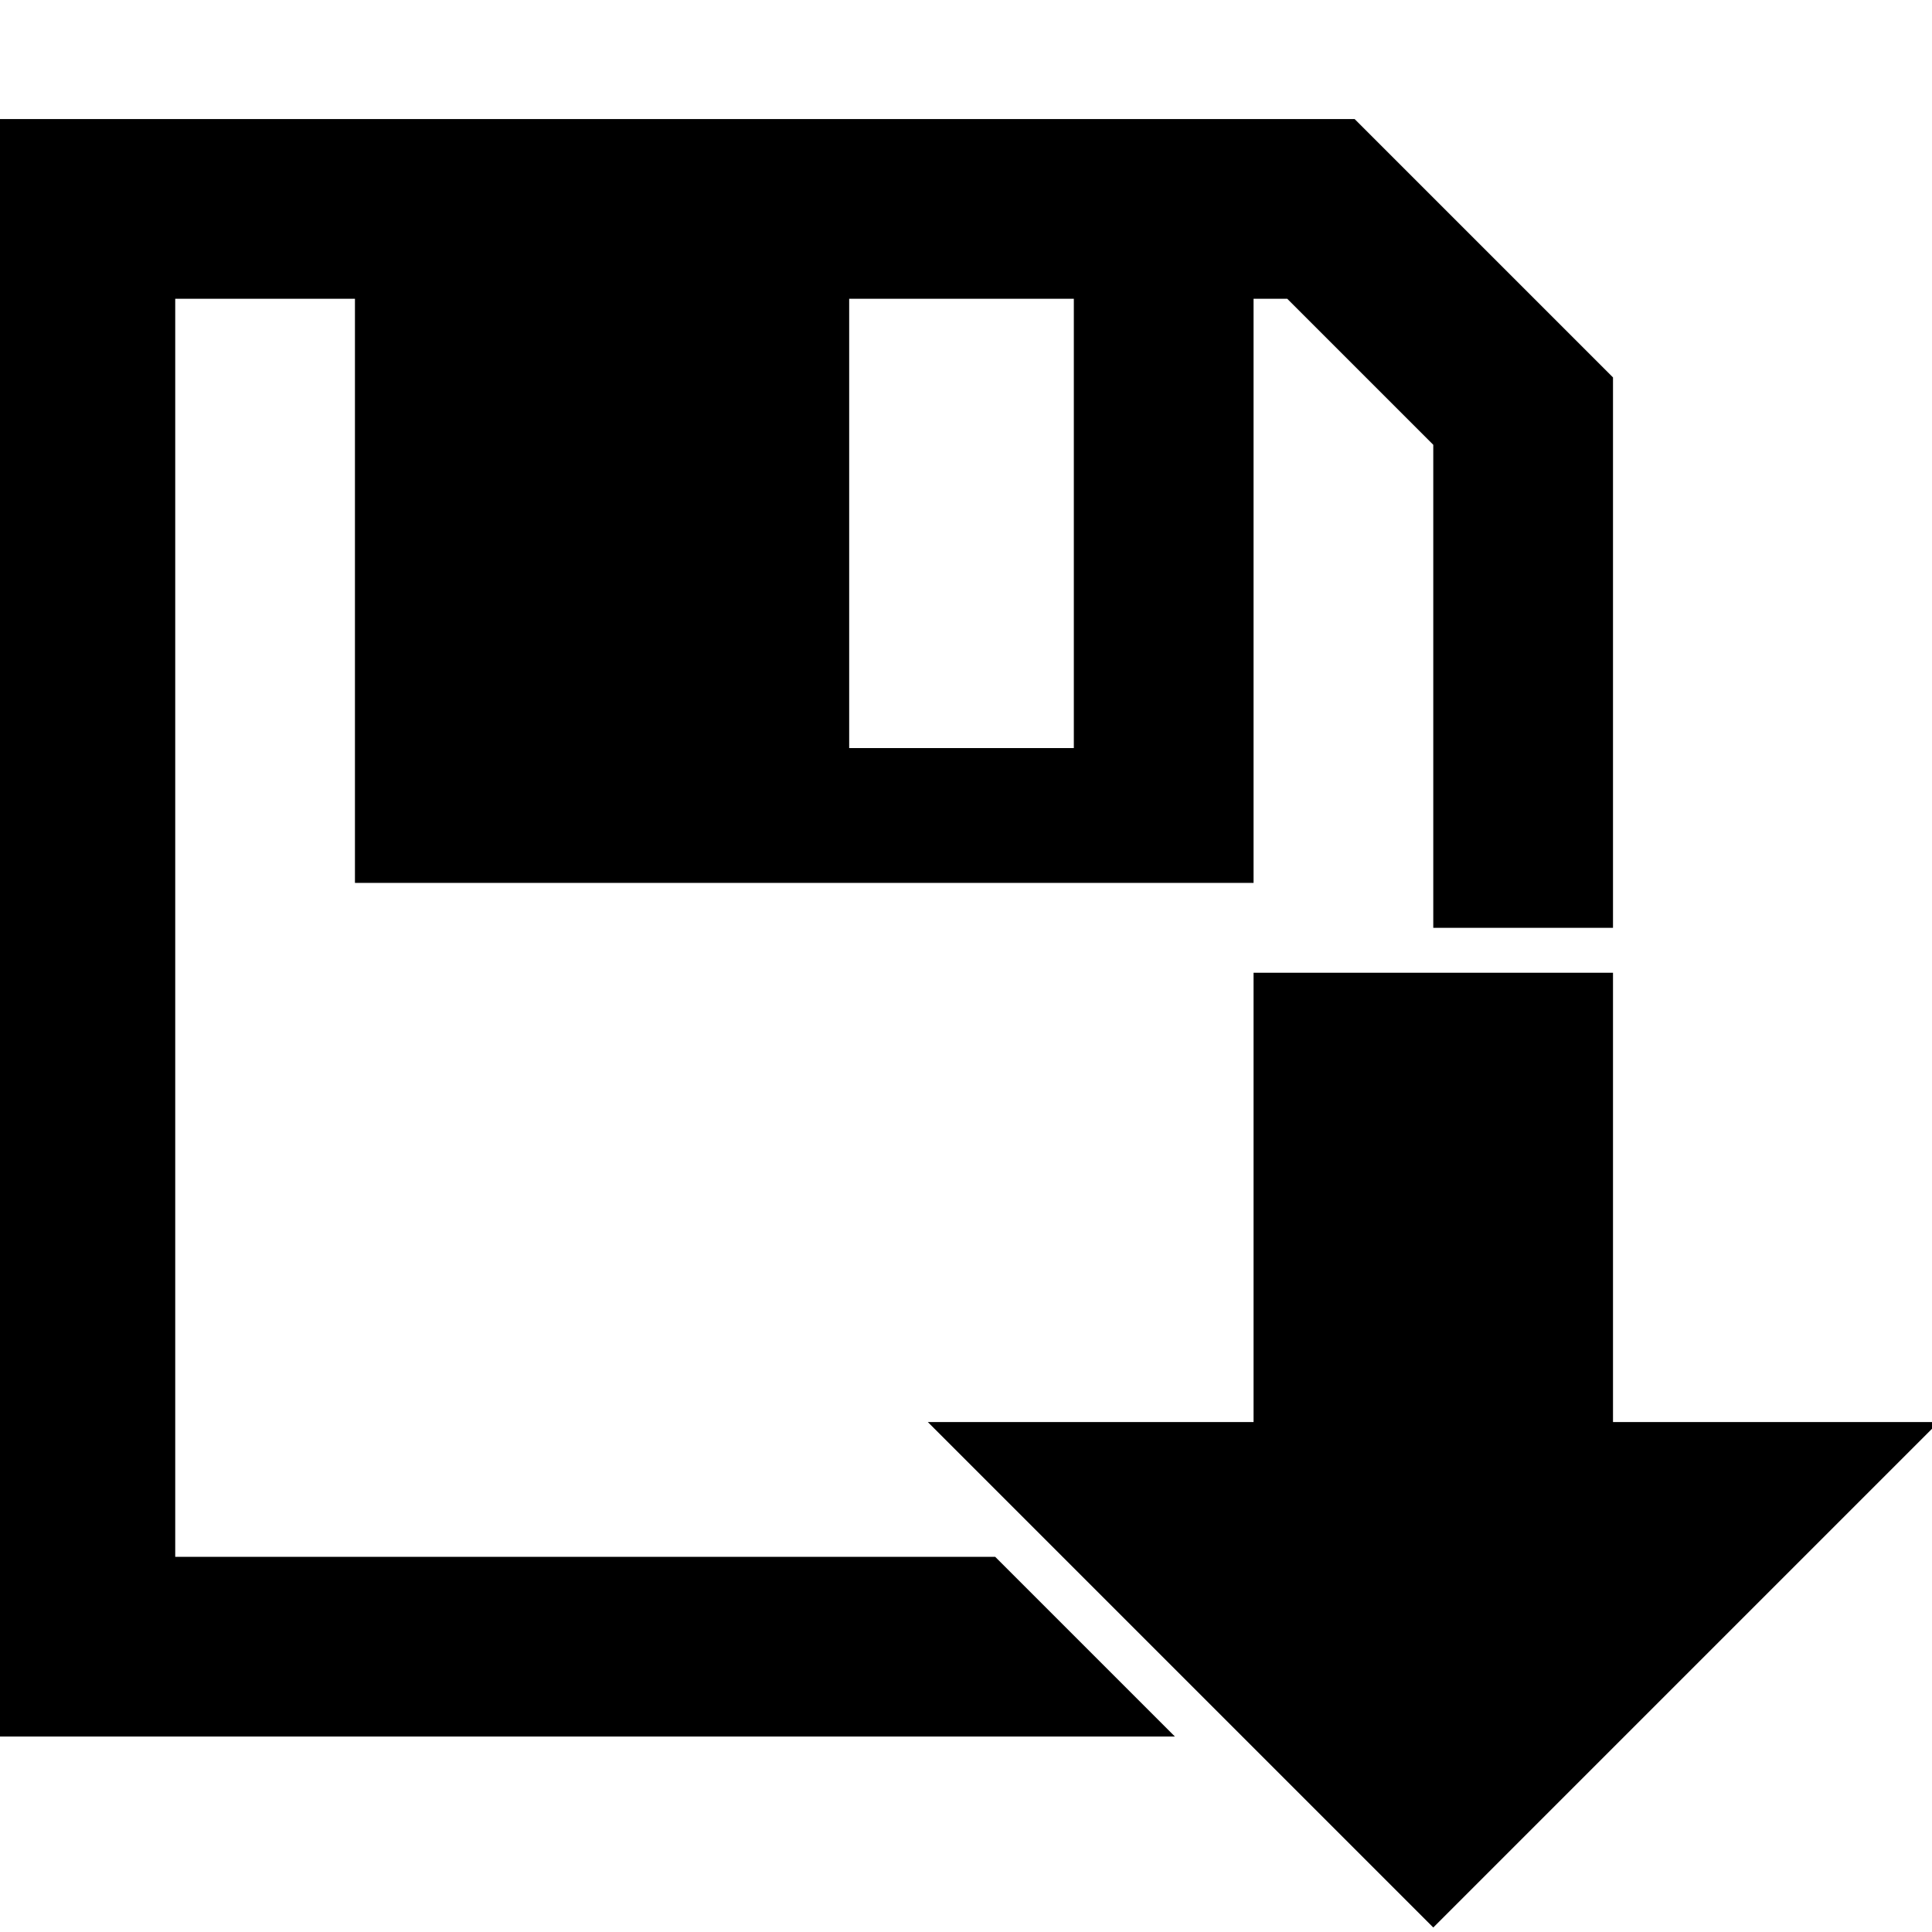
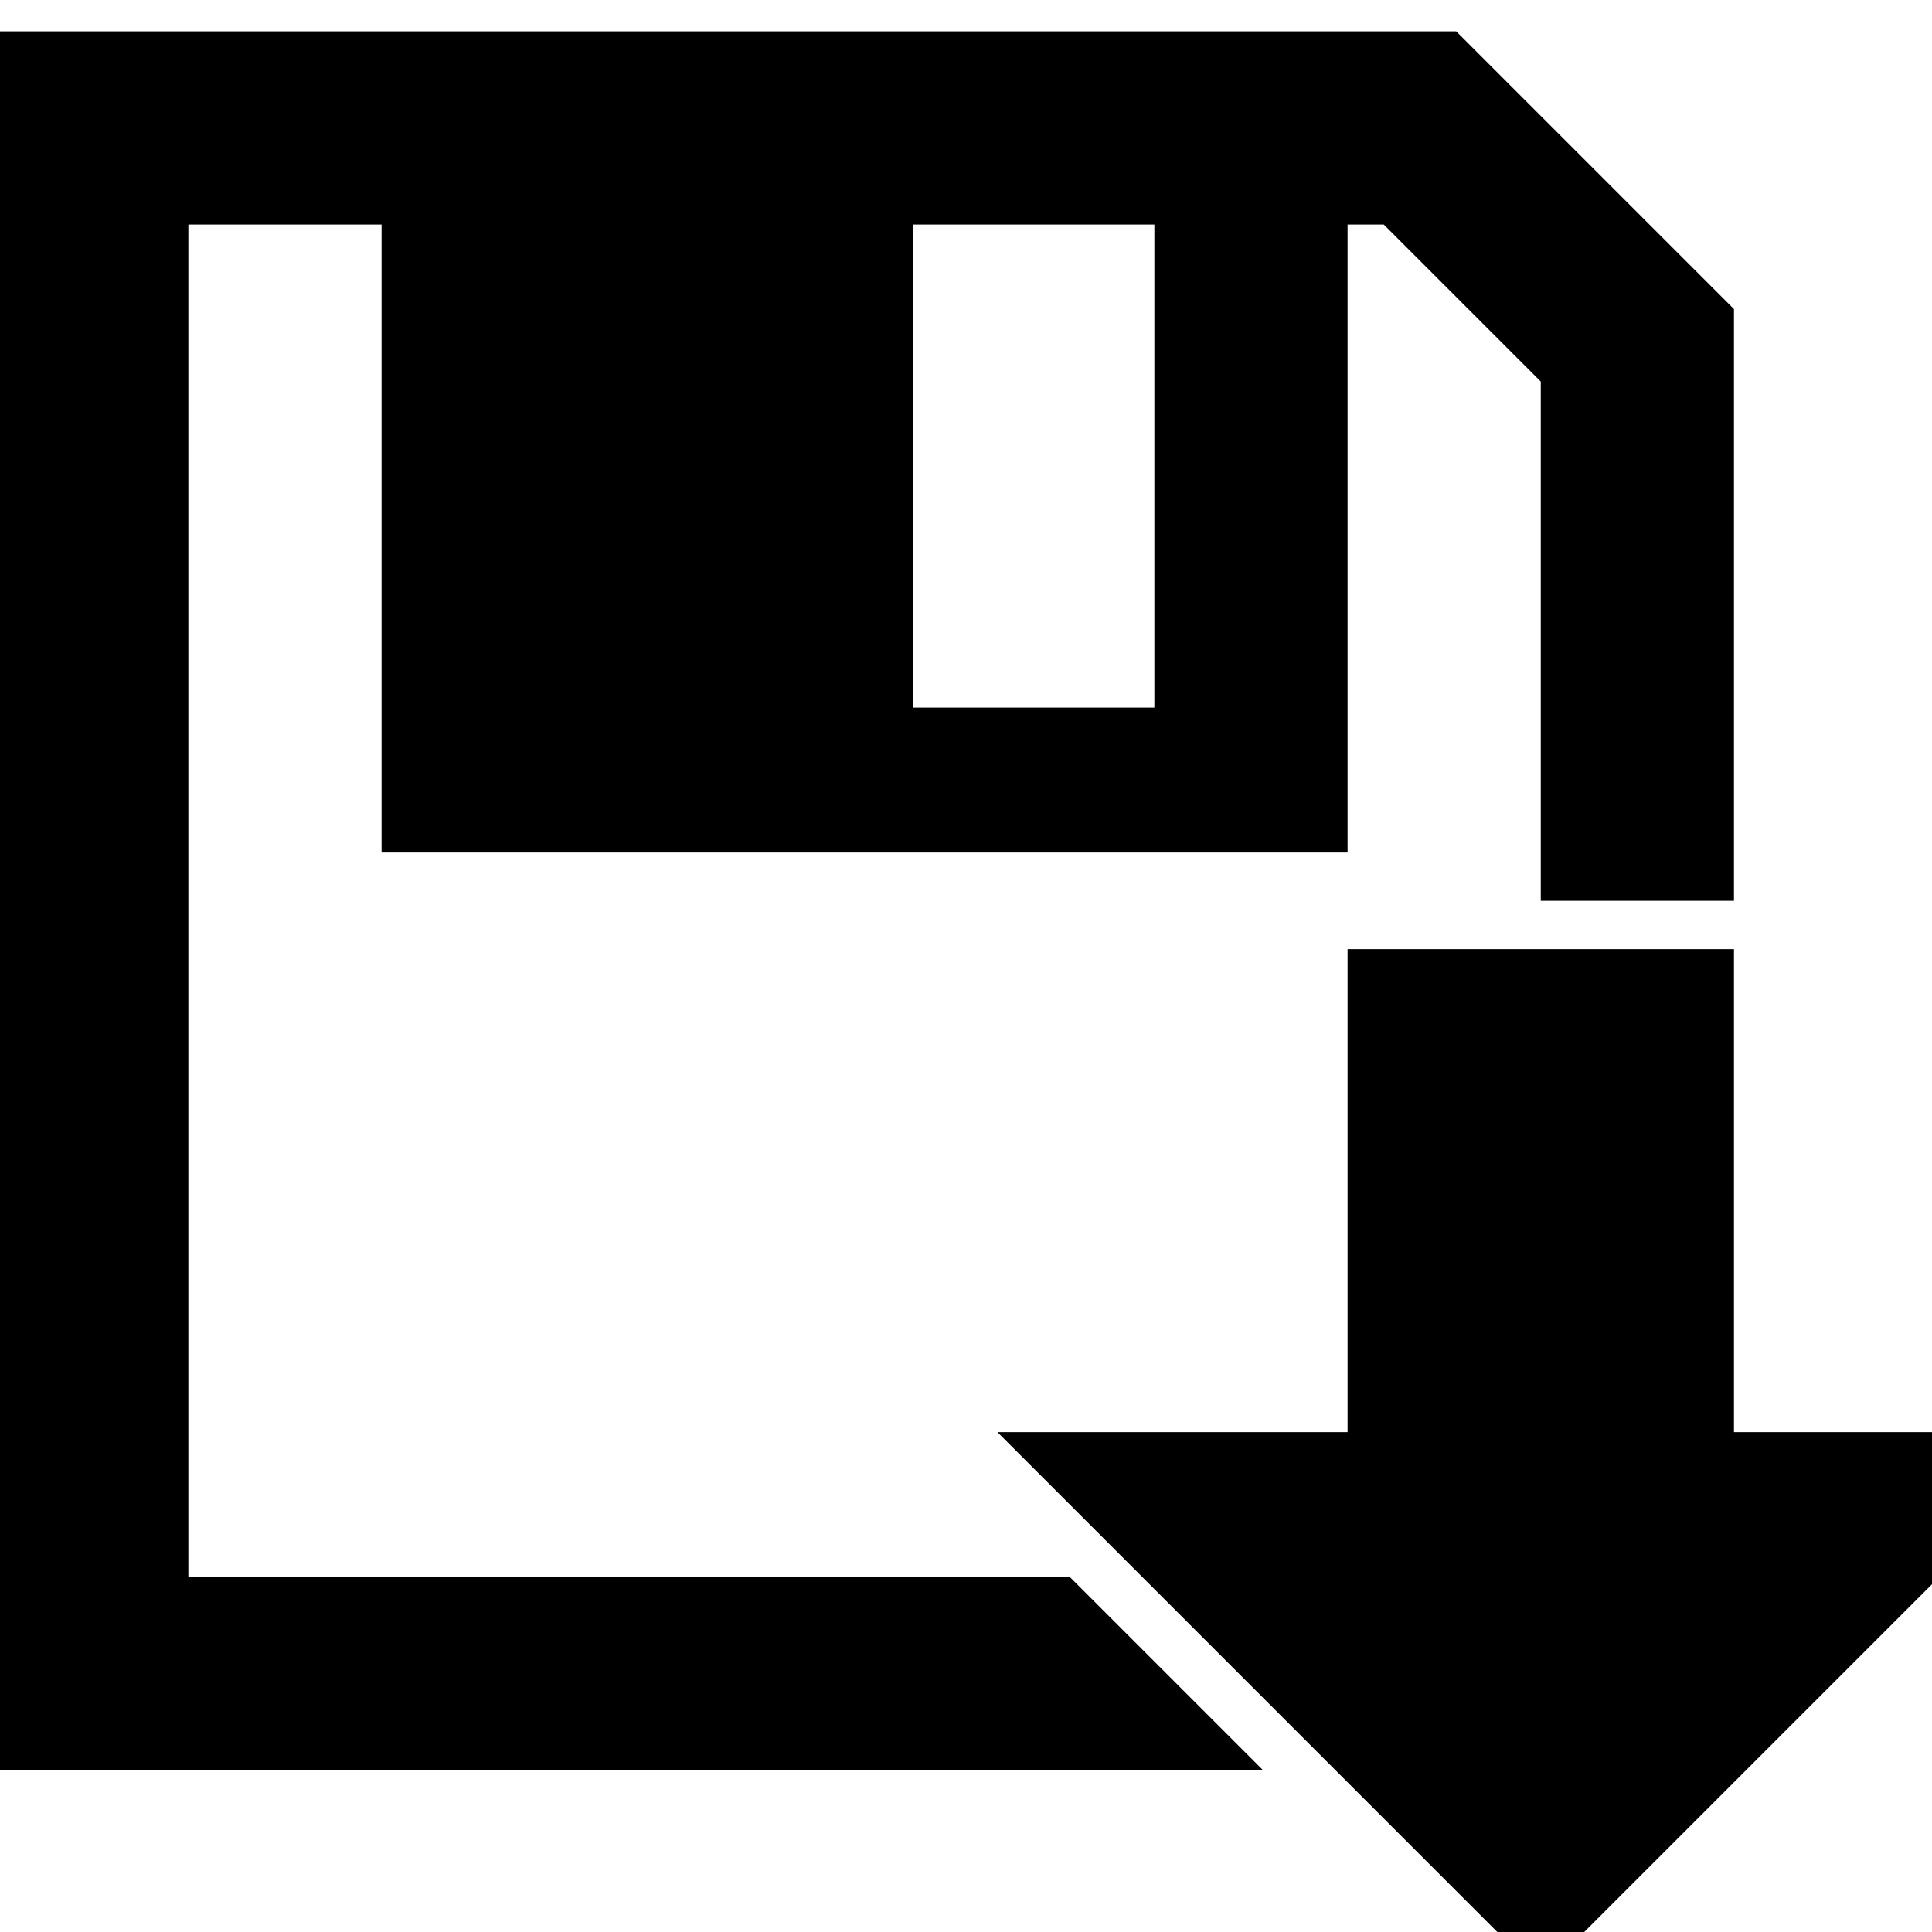
- <svg xmlns="http://www.w3.org/2000/svg" width="43" height="43">
+ <svg xmlns="http://www.w3.org/2000/svg" width="40" height="40">
  <g>
-     <rect fill="none" id="canvas_background" height="402" width="582" y="-1" x="-1" />
-   </g>
-   <g>
-     <path fill="#000000" stroke-width="0.2" stroke-linejoin="round" d="m27.9,21.65l8,0l0,10l7.25,0l-11.25,11.25l-11.25,-11.25l7.25,0l0,-10zm-28,-19l30.25,0l5.75,5.75l0,12.25l-4,0l0,-10.75l-3.25,-3.25l-0.75,0l0,13l-20,0l0,-13l-4,0l0,28l18.25,0l4,4l-26.25,0l0,-36zm19,4l0,10l5,0l0,-10l-5,0z" id="svg_1" />
+     <path fill="#000000" stroke-width="0.2" stroke-linejoin="round" transform="translate(0 -2)" d="m27.9,21.65l8,0l0,10l7.25,0l-11.25,11.25l-11.25,-11.25l7.25,0l0,-10zm-28,-19l30.25,0l5.75,5.75l0,12.25l-4,0l0,-10.75l-3.25,-3.25l-0.75,0l0,13l-20,0l0,-13l-4,0l0,28l18.25,0l4,4l-26.25,0l0,-36zm19,4l0,10l5,0l0,-10l-5,0z" id="svg_1" />
  </g>
</svg>
